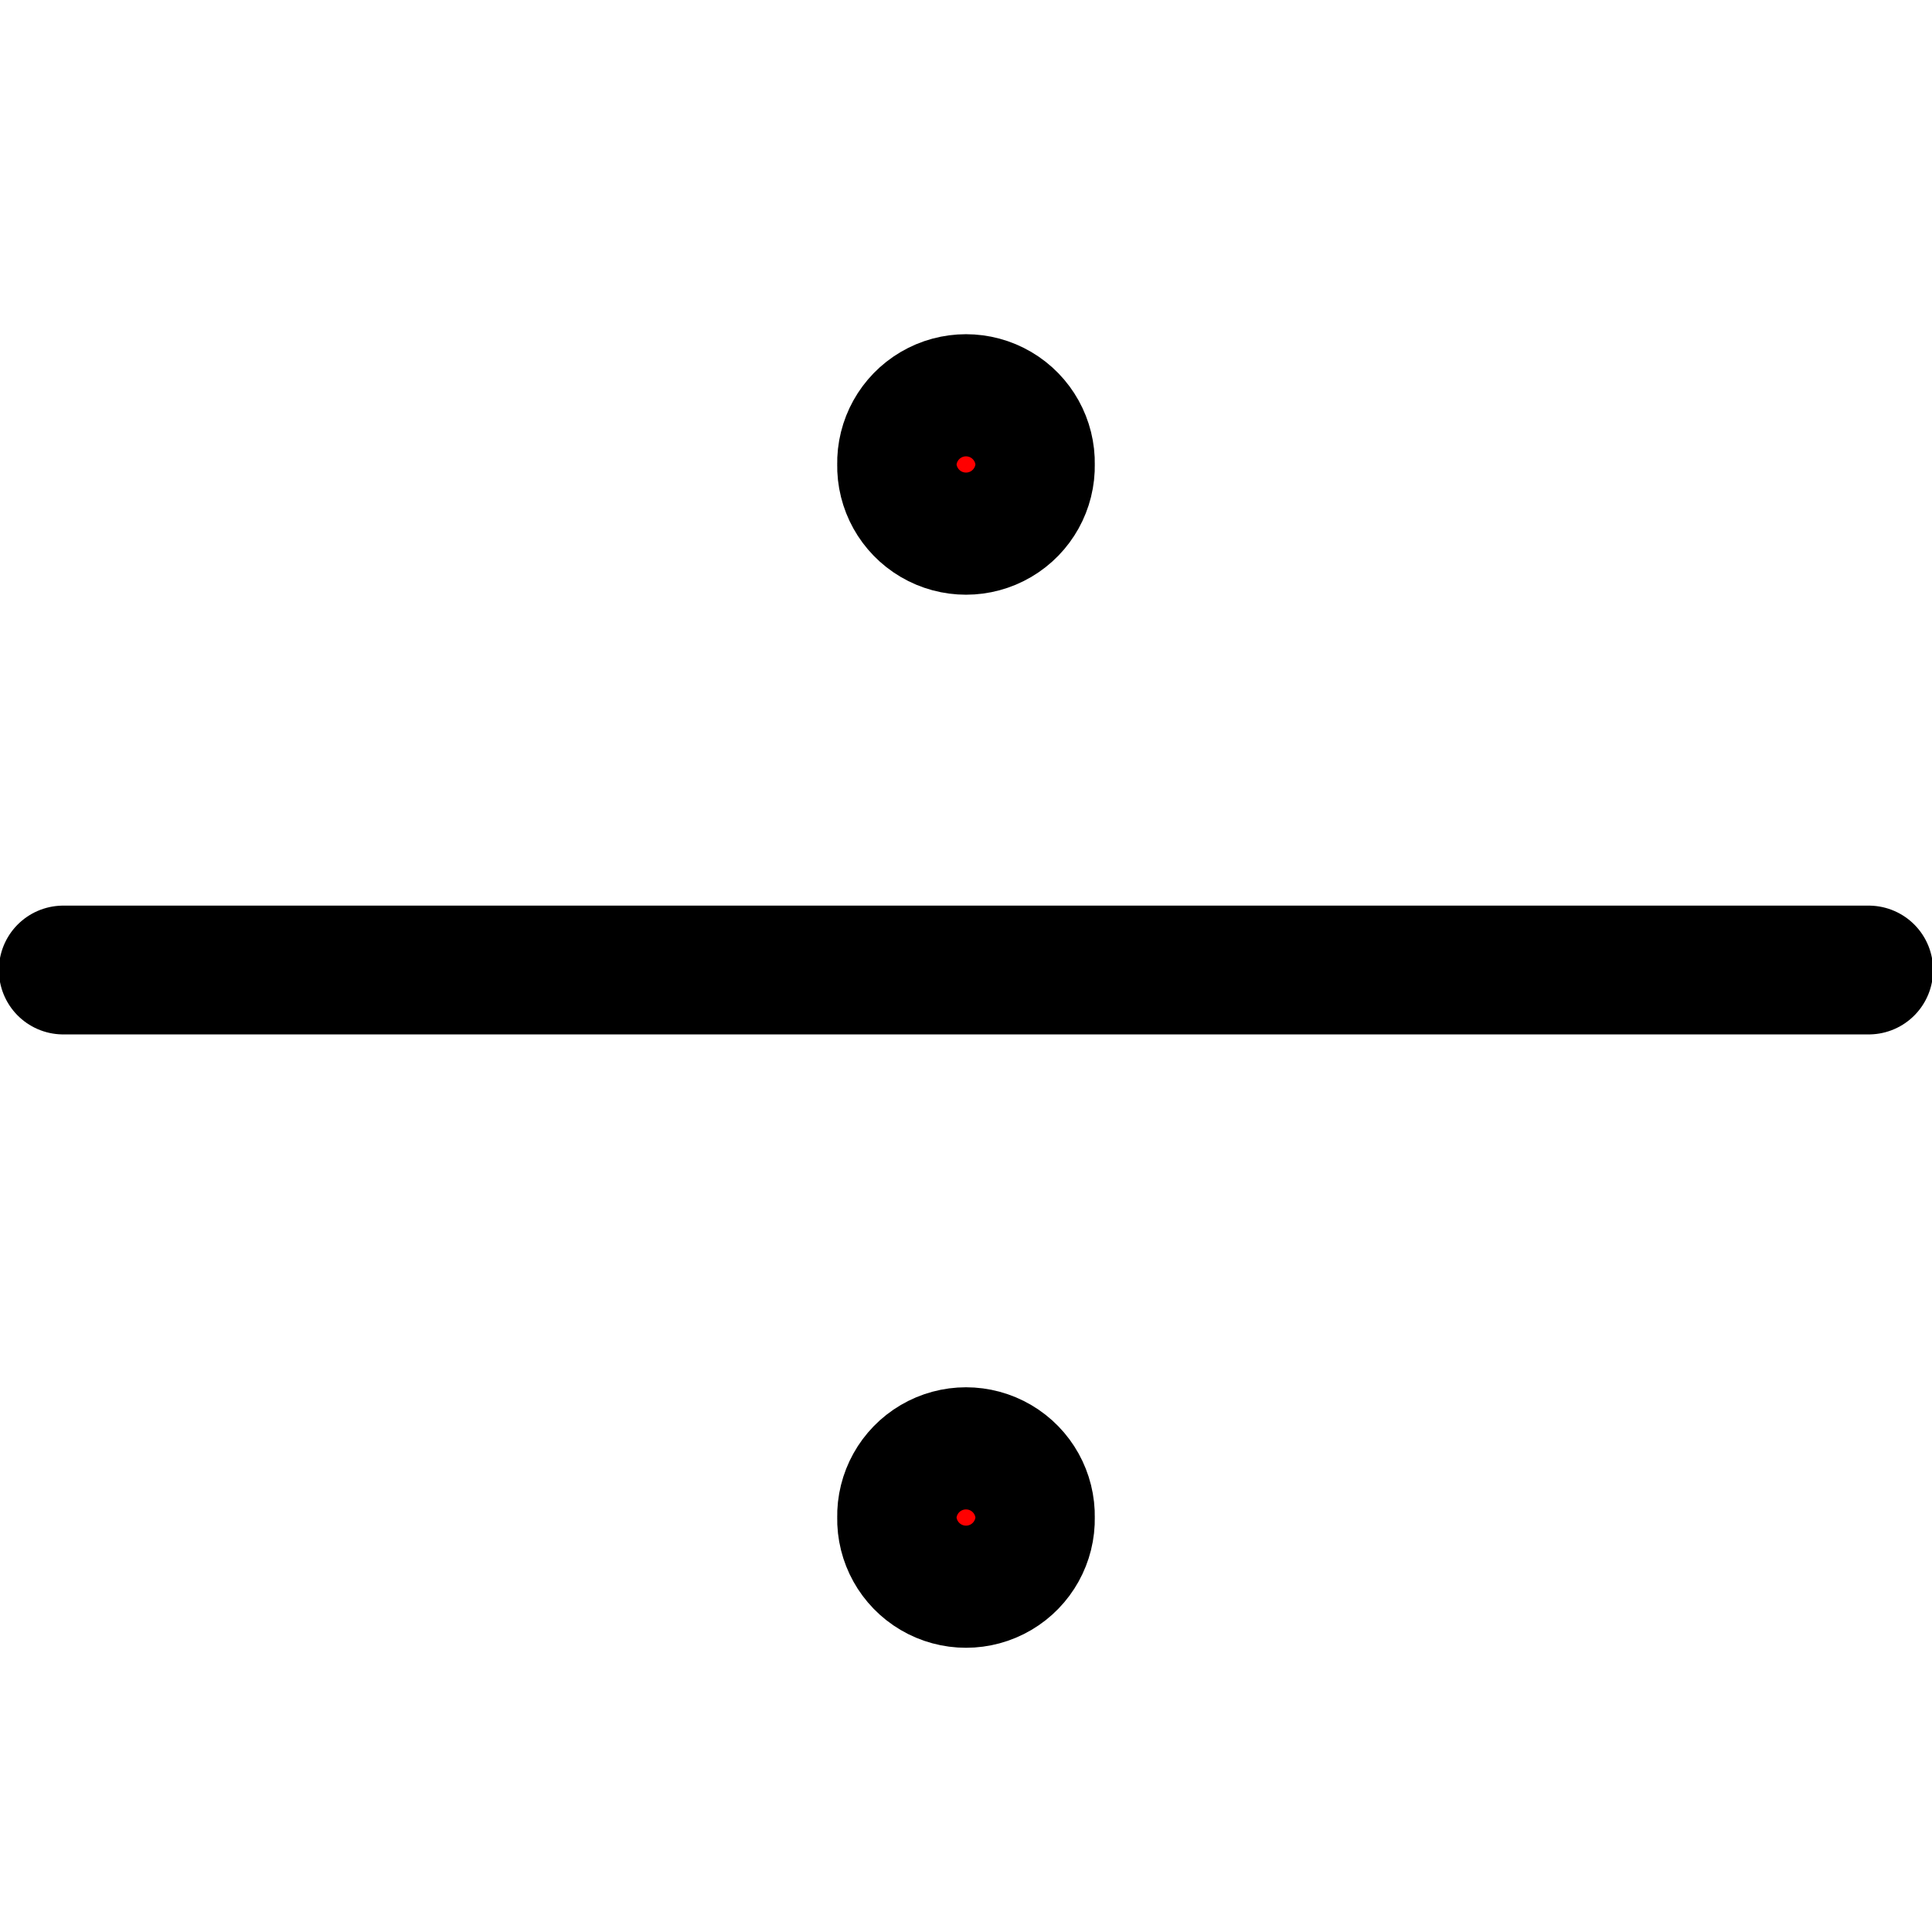
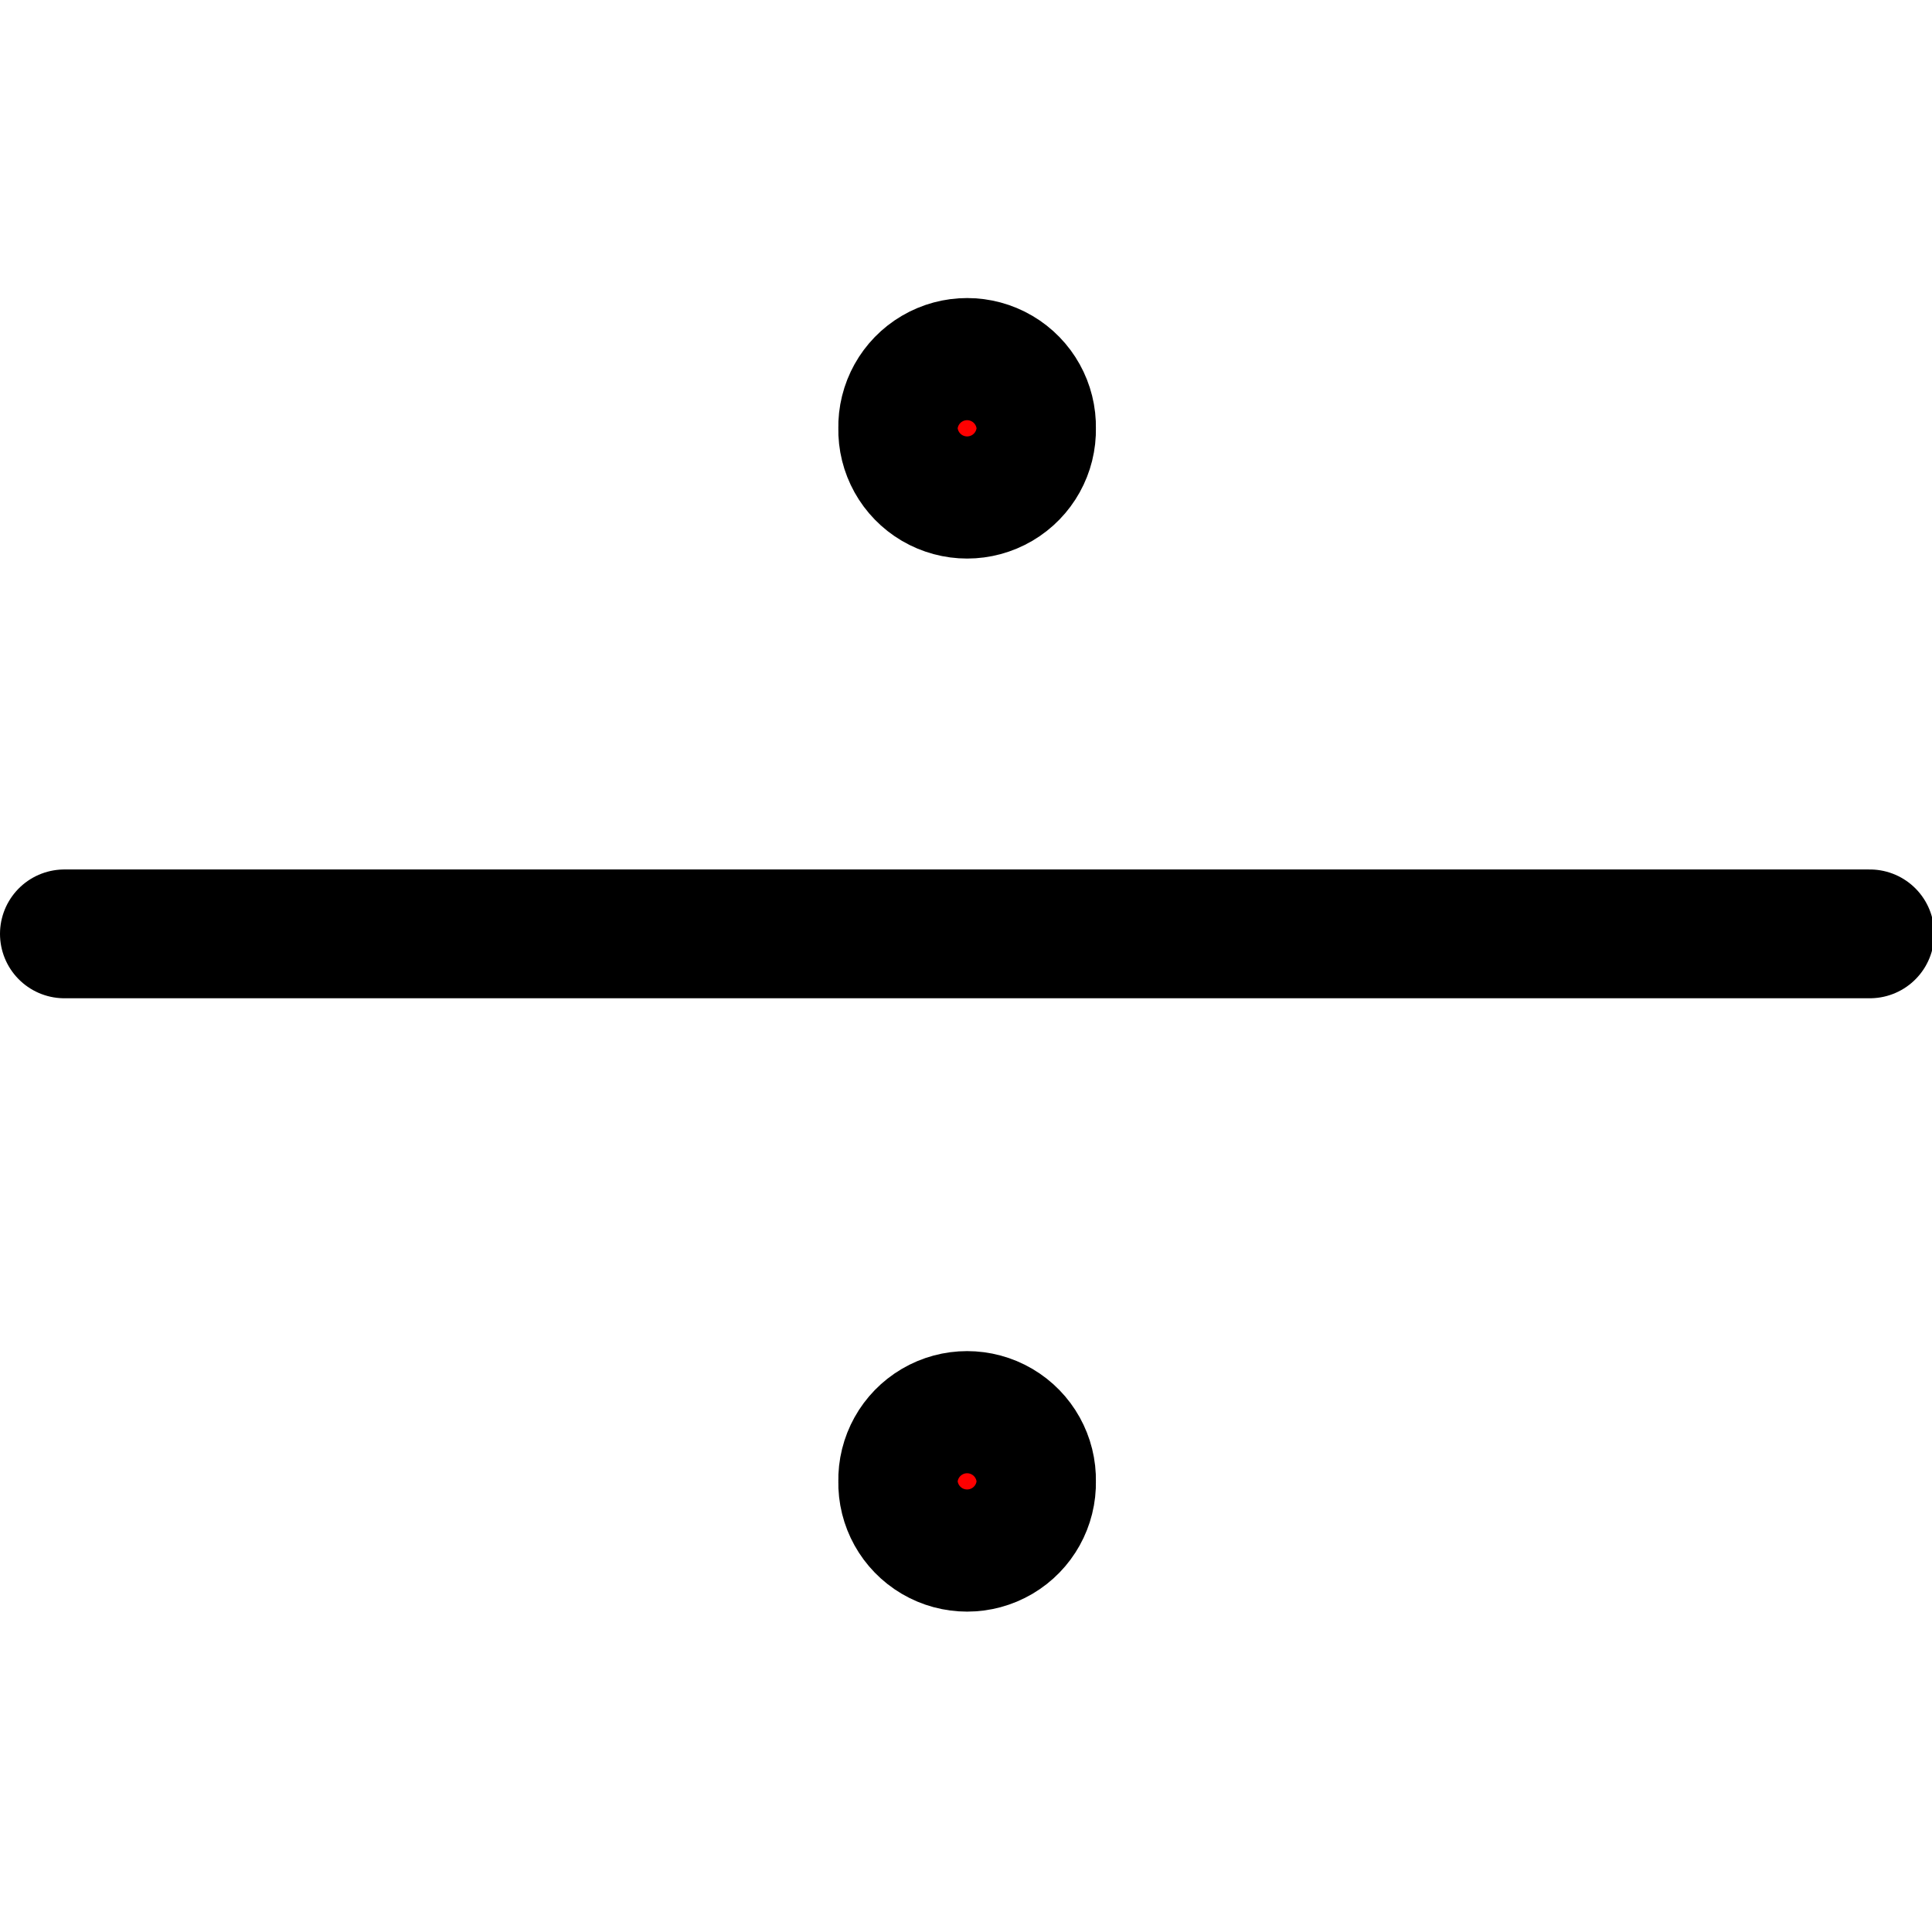
<svg xmlns="http://www.w3.org/2000/svg" width="60" height="60" id="svg2" version="1.1">
  <defs id="defs4" />
-   <g id="layer1" transform="translate(0,-992.3622)">
-     <path style="fill:none;stroke:#000000;stroke-width:4;stroke-linecap:round;stroke-linejoin:miter;stroke-miterlimit:4;stroke-opacity:1;stroke-dasharray:none" d="m 1.965,1022.487 56.069,0" id="path2989" />
-     <path style="fill:#ff0000;fill-opacity:1;stroke:#000000;stroke-width:4;stroke-linecap:round;stroke-linejoin:round;stroke-miterlimit:4;stroke-opacity:1;stroke-dasharray:none" id="path3763" d="m 29.61,14.082 a 1.724,1.724 0 1 1 -3.447,0 1.724,1.724 0 1 1 3.447,0 z" transform="matrix(1.074237,0,0,1.074237,0.04326109,991.659)" />
-     <path transform="matrix(1.074237,0,0,1.074237,0.04326109,1024.363)" d="m 29.61,14.082 a 1.724,1.724 0 1 1 -3.447,0 1.724,1.724 0 1 1 3.447,0 z" id="path3765" style="fill:#ff0000;fill-opacity:1;stroke:#000000;stroke-width:4;stroke-linecap:round;stroke-linejoin:round;stroke-miterlimit:4;stroke-opacity:1;stroke-dasharray:none" />
+   <g id="layer1">
+     <path style="fill:none;stroke:#000000;stroke-width:4;stroke-linecap:round;stroke-linejoin:miter;stroke-miterlimit:4;stroke-opacity:1;stroke-dasharray:none" d="m 2,29.002 56.069,0" id="path2989" />
+     <path style="fill:#ff0000;fill-opacity:1;stroke:#000000;stroke-width:4;stroke-linecap:round;stroke-linejoin:round;stroke-miterlimit:4;stroke-opacity:1;stroke-dasharray:none" id="path3763" d="m 29.61,14.082 a 1.724,1.724 0 1 1 -3.447,0 1.724,1.724 0 1 1 3.447,0 z" transform="matrix(1.074237,0,0,1.074237,0.0779518,-1.825974)" />
+     <path transform="matrix(1.074237,0,0,1.074237,0.0779518,30.87768)" d="m 29.61,14.082 a 1.724,1.724 0 1 1 -3.447,0 1.724,1.724 0 1 1 3.447,0 z" id="path3765" style="fill:#ff0000;fill-opacity:1;stroke:#000000;stroke-width:4;stroke-linecap:round;stroke-linejoin:round;stroke-miterlimit:4;stroke-opacity:1;stroke-dasharray:none" />
  </g>
</svg>
